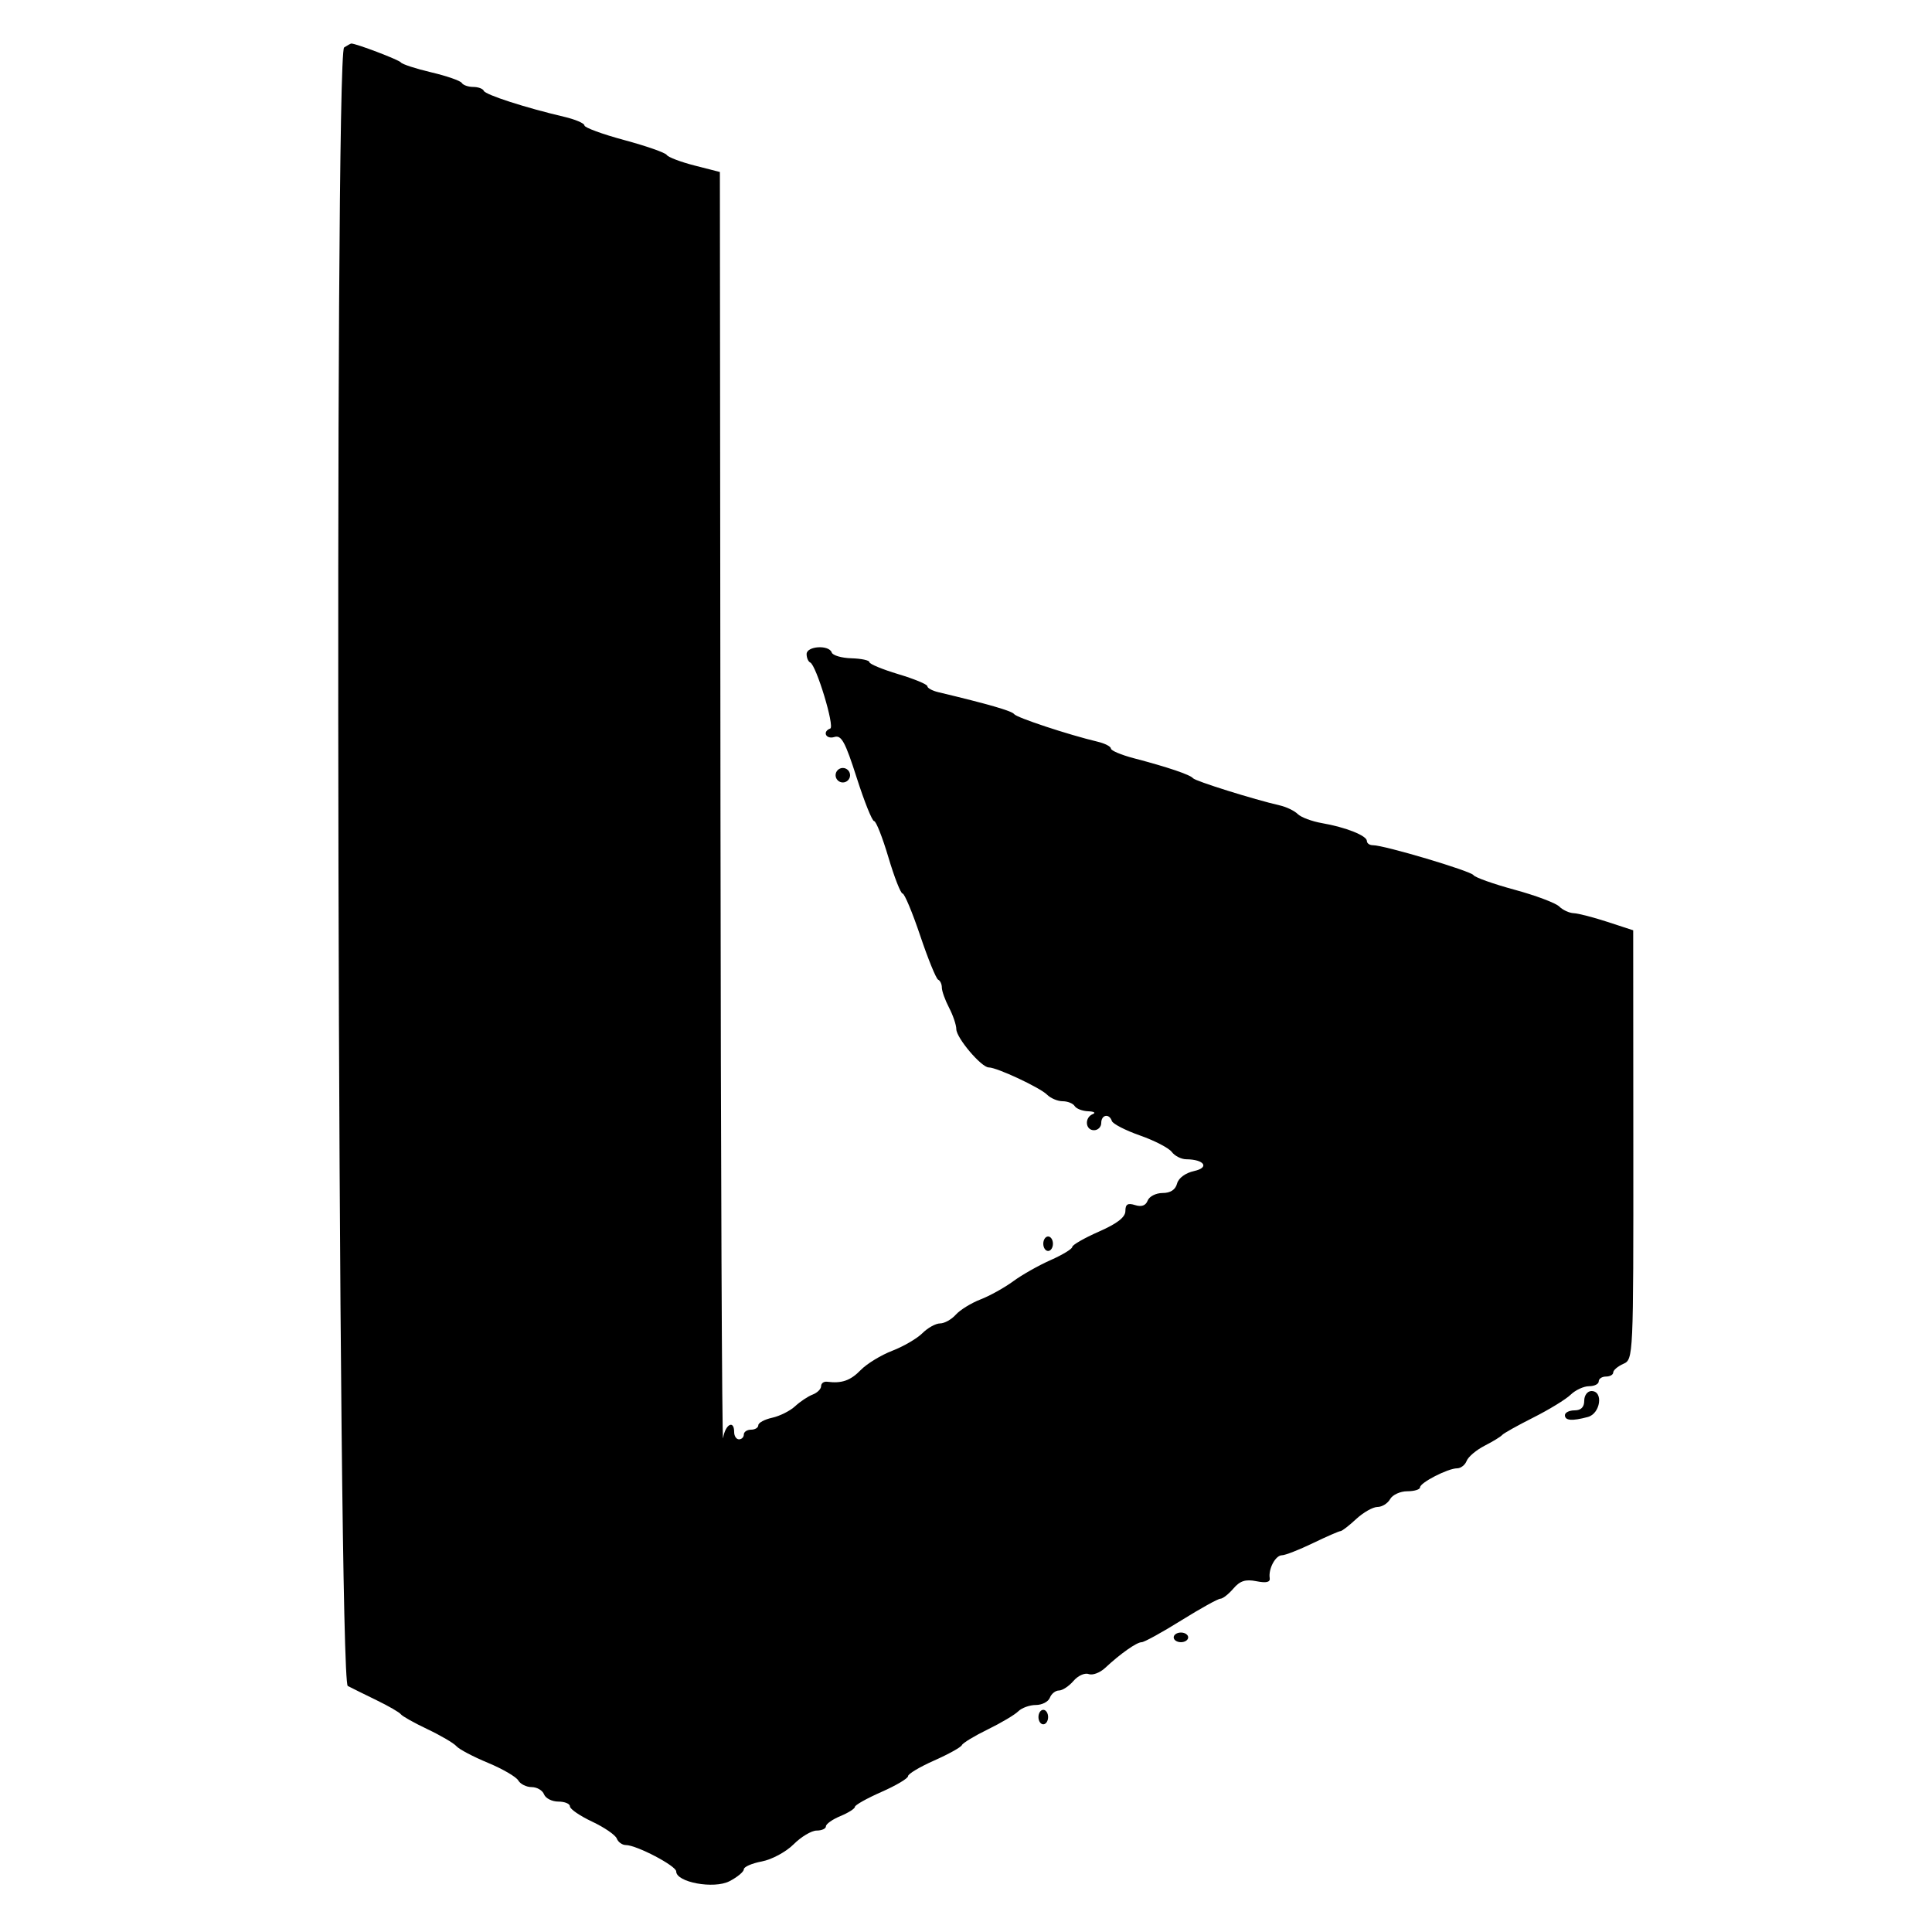
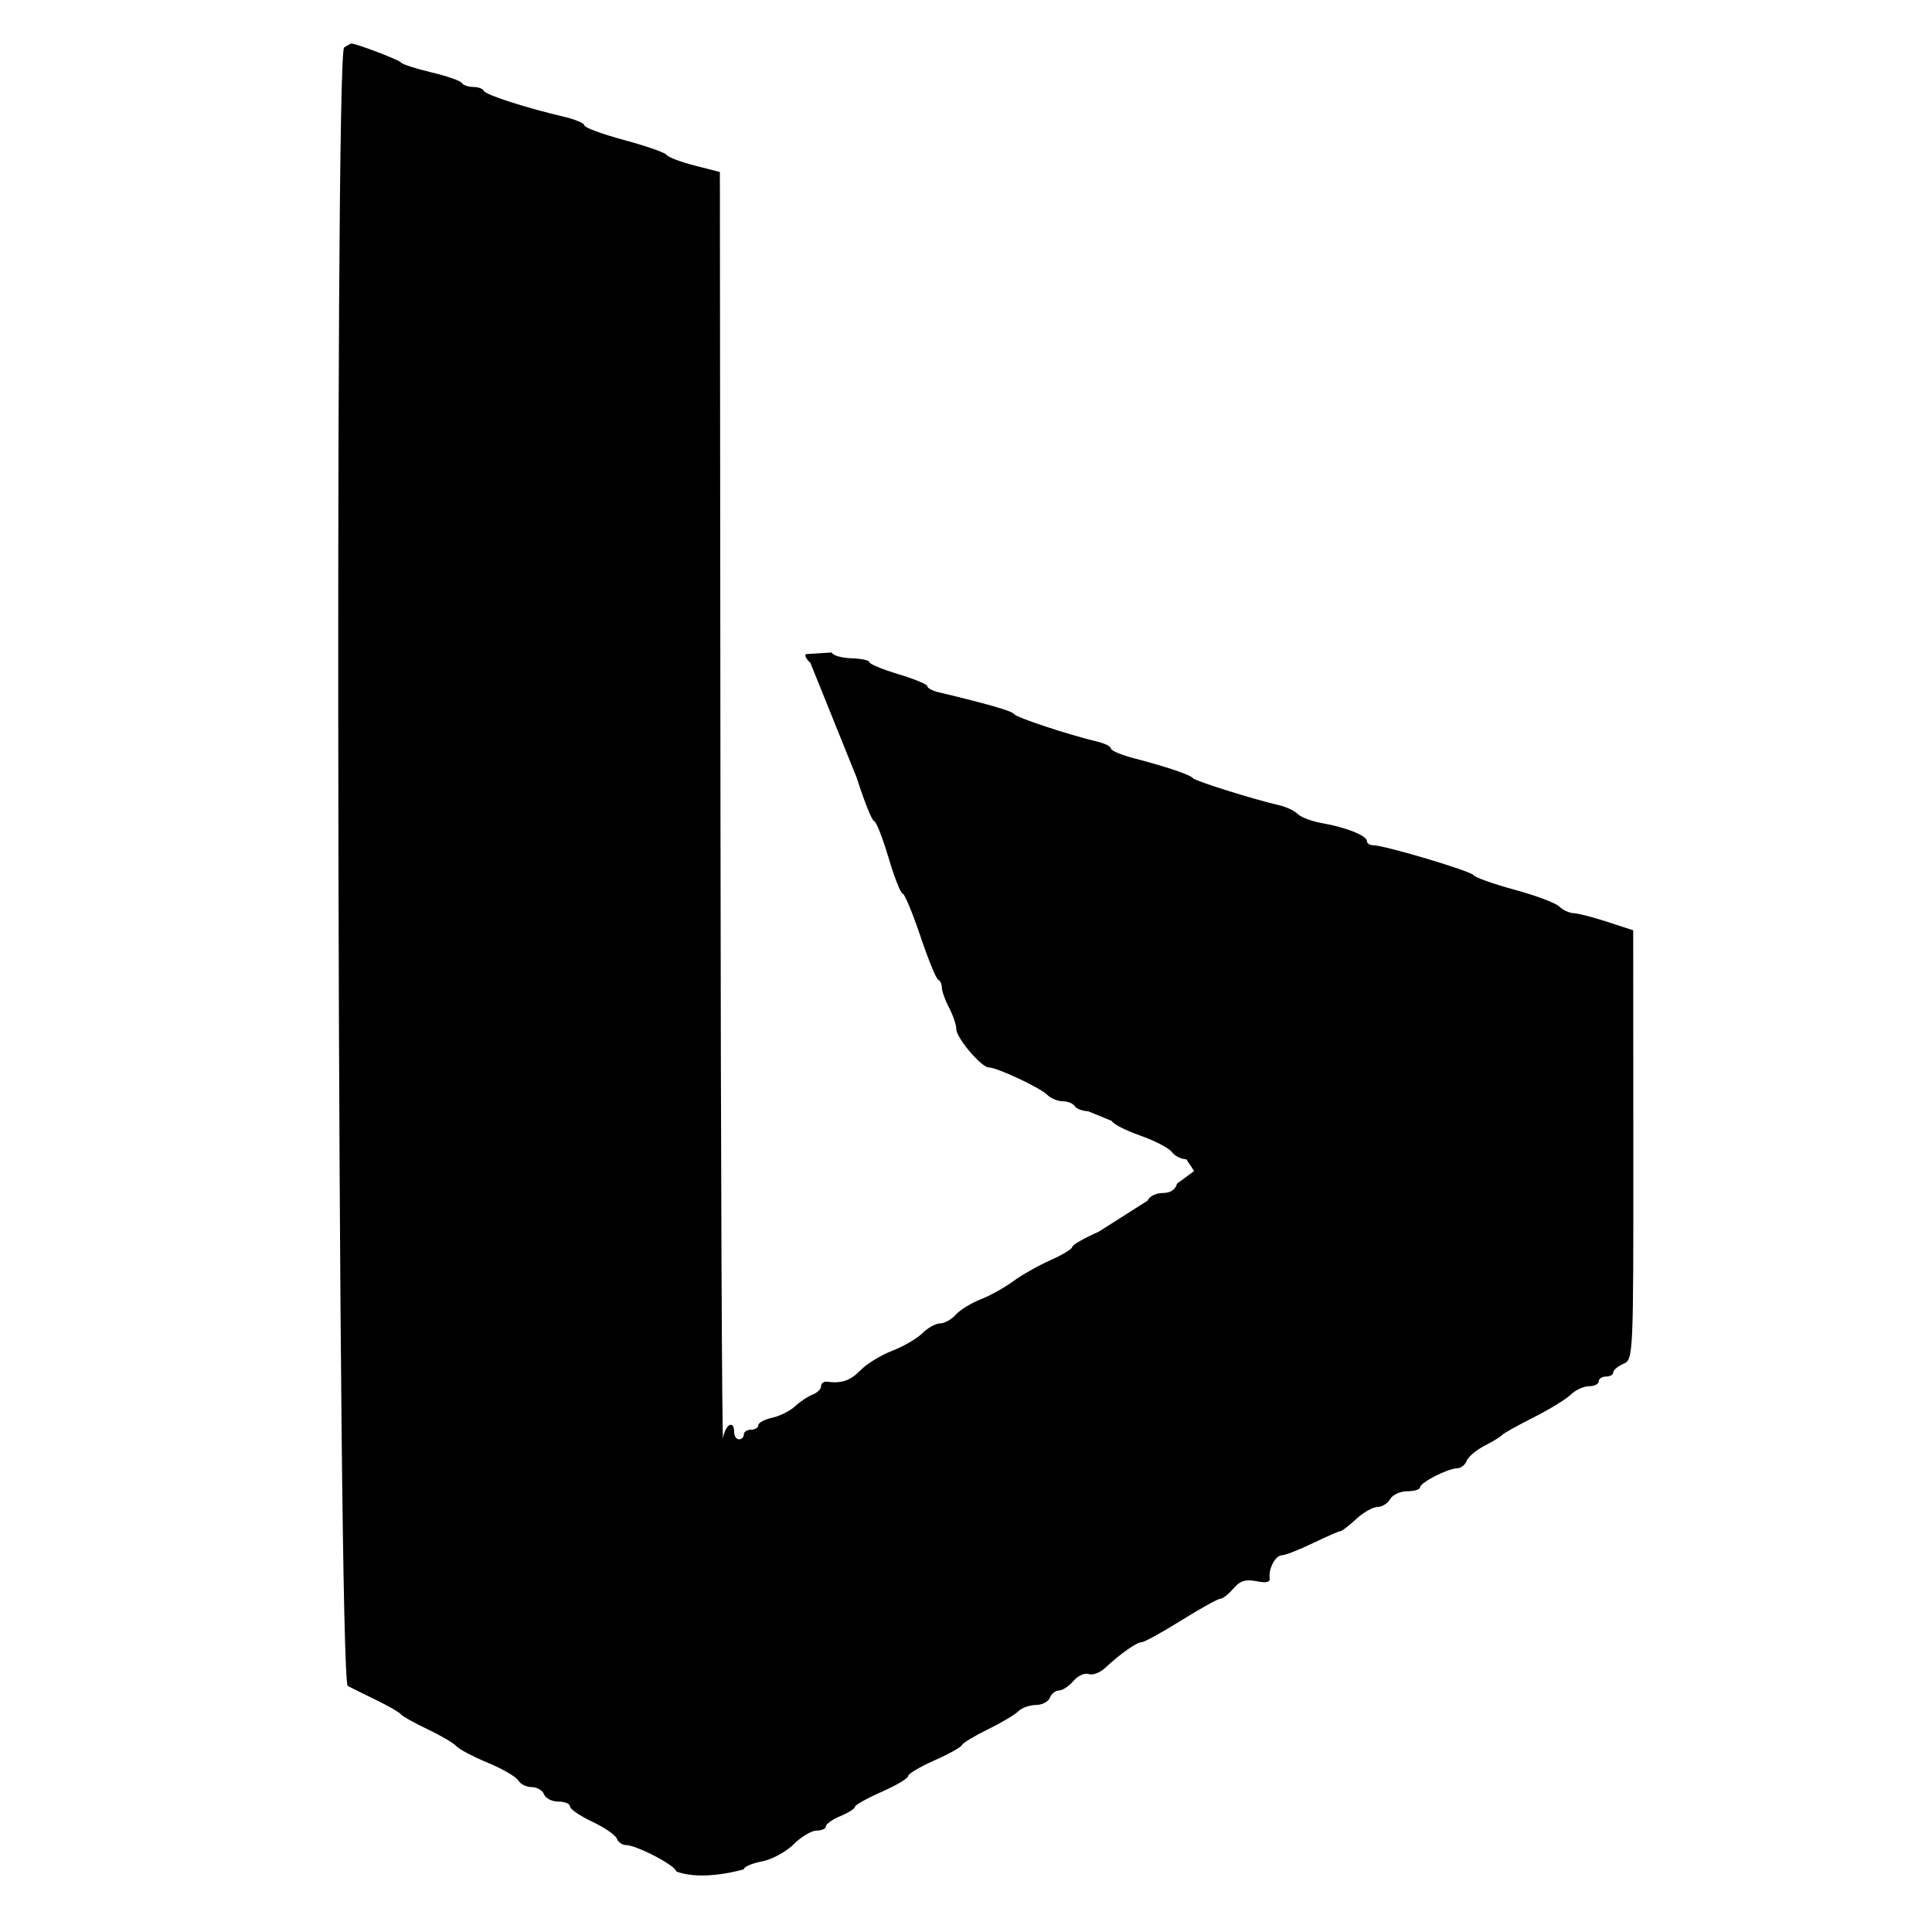
- <svg xmlns="http://www.w3.org/2000/svg" id="svg" version="1.1" width="400" height="400" style="display: block;">
+ <svg xmlns="http://www.w3.org/2000/svg" style="display: block;" height="400" width="400" version="1.1" id="svg">
+   <defs id="defs7" />
  <g id="svgg">
-     <path id="path0" d="M71.247 9.826 C 69.189 11.133,69.936 347.989,72.000 349.061 C 72.825 349.490,75.525 350.826,78.000 352.030 C 80.475 353.234,82.725 354.538,83.000 354.928 C 83.275 355.319,85.750 356.706,88.500 358.011 C 91.250 359.317,93.950 360.902,94.500 361.534 C 95.050 362.167,97.975 363.710,101.000 364.963 C 104.025 366.217,106.860 367.863,107.300 368.621 C 107.740 369.380,108.991 370.000,110.081 370.000 C 111.171 370.000,112.322 370.675,112.638 371.500 C 112.955 372.325,114.291 373.000,115.607 373.000 C 116.923 373.000,118.000 373.448,118.000 373.995 C 118.000 374.542,120.065 375.961,122.590 377.147 C 125.114 378.334,127.412 379.911,127.697 380.652 C 127.981 381.394,128.829 382.000,129.580 382.000 C 131.785 382.000,140.000 386.301,140.000 387.456 C 140.000 389.714,147.806 391.152,151.025 389.487 C 152.661 388.641,154.000 387.531,154.000 387.020 C 154.000 386.509,155.679 385.776,157.732 385.391 C 159.788 385.005,162.741 383.413,164.309 381.845 C 165.873 380.280,168.019 379.000,169.077 379.000 C 170.135 379.000,171.000 378.605,171.000 378.121 C 171.000 377.638,172.350 376.683,174.000 376.000 C 175.650 375.317,177.000 374.457,177.000 374.089 C 177.000 373.722,179.475 372.332,182.500 371.000 C 185.525 369.668,188.000 368.199,188.000 367.734 C 188.000 367.270,190.429 365.816,193.397 364.503 C 196.366 363.190,198.953 361.752,199.147 361.308 C 199.341 360.864,201.750 359.403,204.500 358.061 C 207.250 356.720,210.095 355.033,210.821 354.311 C 211.548 353.590,213.188 353.000,214.464 353.000 C 215.741 353.000,217.045 352.325,217.362 351.500 C 217.678 350.675,218.526 350.000,219.246 350.000 C 219.966 350.000,221.318 349.109,222.250 348.021 C 223.182 346.932,224.597 346.292,225.395 346.598 C 226.193 346.904,227.727 346.332,228.804 345.327 C 231.982 342.363,235.337 340.000,236.369 340.000 C 236.899 340.000,240.581 337.975,244.552 335.500 C 248.523 333.025,252.173 331.000,252.664 331.000 C 253.154 331.000,254.368 330.051,255.361 328.892 C 256.733 327.289,257.876 326.925,260.123 327.375 C 262.166 327.783,263.019 327.585,262.882 326.733 C 262.575 324.814,264.083 322.000,265.420 322.000 C 266.083 322.000,268.958 320.875,271.808 319.500 C 274.658 318.125,277.237 317.000,277.539 317.000 C 277.840 317.000,279.301 315.875,280.783 314.500 C 282.266 313.125,284.249 312.000,285.190 312.000 C 286.131 312.000,287.310 311.269,287.810 310.375 C 288.310 309.481,289.908 308.750,291.360 308.750 C 292.812 308.750,294.000 308.389,294.000 307.948 C 294.000 306.969,299.778 304.000,301.685 304.000 C 302.443 304.000,303.328 303.308,303.653 302.463 C 303.977 301.618,305.650 300.205,307.371 299.323 C 309.092 298.442,310.725 297.444,311.000 297.105 C 311.275 296.766,314.176 295.142,317.447 293.495 C 320.718 291.848,324.206 289.713,325.197 288.750 C 326.189 287.788,327.900 287.000,329.000 287.000 C 330.100 287.000,331.000 286.550,331.000 286.000 C 331.000 285.450,331.675 285.000,332.500 285.000 C 333.325 285.000,334.000 284.619,334.000 284.153 C 334.000 283.687,334.942 282.885,336.093 282.372 C 338.173 281.444,338.186 281.145,338.161 237.023 L 338.136 192.608 332.818 190.870 C 329.893 189.914,326.745 189.103,325.821 189.066 C 324.898 189.030,323.548 188.407,322.821 187.681 C 322.095 186.956,317.935 185.394,313.577 184.210 C 309.219 183.026,305.394 181.668,305.077 181.191 C 304.495 180.315,286.568 174.981,284.250 174.993 C 283.563 174.997,283.000 174.605,283.000 174.121 C 283.000 173.013,278.647 171.281,273.701 170.420 C 271.611 170.057,269.354 169.211,268.683 168.541 C 268.013 167.870,266.348 167.066,264.982 166.753 C 259.603 165.520,247.472 161.723,247.000 161.124 C 246.432 160.403,241.722 158.812,234.750 156.985 C 232.137 156.300,230.000 155.397,230.000 154.978 C 230.000 154.560,228.763 153.922,227.250 153.562 C 221.202 152.123,210.468 148.575,209.965 147.849 C 209.510 147.193,204.691 145.799,194.250 143.304 C 193.012 143.009,192.000 142.454,192.000 142.073 C 192.000 141.691,189.300 140.570,186.000 139.581 C 182.700 138.593,180.000 137.472,180.000 137.090 C 180.000 136.709,178.326 136.349,176.281 136.291 C 174.235 136.233,172.398 135.694,172.198 135.093 C 171.652 133.457,167.000 133.747,167.000 135.417 C 167.000 136.196,167.338 136.983,167.752 137.167 C 168.995 137.718,172.863 150.474,171.896 150.833 C 170.194 151.467,171.005 153.133,172.750 152.589 C 174.202 152.135,174.989 153.571,177.370 161.021 C 178.949 165.960,180.571 170.000,180.975 170.000 C 181.378 170.000,182.711 173.375,183.935 177.500 C 185.160 181.625,186.482 185.000,186.874 185.000 C 187.265 185.000,188.910 188.938,190.529 193.750 C 192.148 198.563,193.816 202.650,194.236 202.833 C 194.656 203.017,195.000 203.753,195.000 204.469 C 195.000 205.185,195.672 207.060,196.494 208.636 C 197.315 210.211,197.990 212.206,197.994 213.070 C 198.001 214.887,203.180 221.000,204.712 221.000 C 206.393 221.000,215.309 225.166,216.783 226.641 C 217.531 227.388,218.984 228.000,220.012 228.000 C 221.041 228.000,222.160 228.450,222.500 229.000 C 222.840 229.550,224.104 230.036,225.309 230.079 C 226.514 230.122,226.938 230.385,226.250 230.662 C 224.492 231.372,224.688 234.000,226.500 234.000 C 227.325 234.000,228.000 233.325,228.000 232.500 C 228.000 230.775,229.655 230.464,230.196 232.087 C 230.395 232.685,233.020 234.037,236.029 235.091 C 239.038 236.146,242.000 237.682,242.610 238.505 C 243.221 239.327,244.571 240.007,245.610 240.015 C 249.350 240.046,250.478 241.736,247.235 242.448 C 245.431 242.845,243.998 243.901,243.695 245.057 C 243.364 246.324,242.322 247.000,240.701 247.000 C 239.333 247.000,237.943 247.706,237.612 248.569 C 237.212 249.612,236.337 249.924,235.005 249.502 C 233.490 249.021,233.000 249.319,233.000 250.722 C 233.000 252.012,231.322 253.317,227.500 255.000 C 224.475 256.332,222.000 257.756,222.000 258.164 C 222.000 258.572,219.982 259.799,217.517 260.890 C 215.051 261.980,211.563 263.954,209.767 265.277 C 207.970 266.599,204.925 268.290,203.000 269.035 C 201.075 269.780,198.772 271.202,197.883 272.195 C 196.993 273.188,195.531 274.000,194.633 274.000 C 193.735 274.000,192.094 274.906,190.987 276.013 C 189.879 277.121,187.067 278.762,184.737 279.660 C 182.406 280.558,179.469 282.352,178.210 283.646 C 176.071 285.844,174.281 286.468,171.250 286.075 C 170.563 285.985,170.000 286.396,170.000 286.988 C 170.000 287.579,169.213 288.363,168.250 288.731 C 167.287 289.098,165.652 290.187,164.615 291.150 C 163.578 292.113,161.441 293.184,159.865 293.530 C 158.289 293.876,157.000 294.573,157.000 295.079 C 157.000 295.586,156.325 296.000,155.500 296.000 C 154.675 296.000,154.000 296.450,154.000 297.000 C 154.000 297.550,153.550 298.000,153.000 298.000 C 152.450 298.000,152.000 297.325,152.000 296.500 C 152.000 293.877,150.150 294.887,149.711 297.750 C 149.479 299.262,149.234 240.900,149.166 168.056 L 149.044 35.611 143.810 34.272 C 140.931 33.535,138.334 32.548,138.038 32.078 C 137.742 31.608,133.787 30.224,129.250 29.002 C 124.713 27.780,121.000 26.417,121.000 25.971 C 121.000 25.526,119.088 24.715,116.750 24.168 C 108.836 22.317,100.502 19.624,100.167 18.810 C 99.983 18.365,98.997 18.000,97.976 18.000 C 96.954 18.000,95.887 17.627,95.606 17.171 C 95.324 16.715,92.485 15.729,89.297 14.979 C 86.108 14.230,83.275 13.306,83.000 12.926 C 82.605 12.380,73.592 8.953,72.715 9.015 C 72.597 9.024,71.936 9.389,71.247 9.826 M173.000 160.500 C 173.000 161.325,173.675 162.000,174.500 162.000 C 175.325 162.000,176.000 161.325,176.000 160.500 C 176.000 159.675,175.325 159.000,174.500 159.000 C 173.675 159.000,173.000 159.675,173.000 160.500 M216.000 257.500 C 216.000 258.325,216.450 259.000,217.000 259.000 C 217.550 259.000,218.000 258.325,218.000 257.500 C 218.000 256.675,217.550 256.000,217.000 256.000 C 216.450 256.000,216.000 256.675,216.000 257.500 M328.000 290.000 C 328.000 291.333,327.333 292.000,326.000 292.000 C 324.900 292.000,324.000 292.450,324.000 293.000 C 324.000 294.133,325.473 294.248,328.750 293.370 C 331.367 292.668,332.019 288.000,329.500 288.000 C 328.667 288.000,328.000 288.889,328.000 290.000 M243.000 339.000 C 243.000 339.550,243.675 340.000,244.500 340.000 C 245.325 340.000,246.000 339.550,246.000 339.000 C 246.000 338.450,245.325 338.000,244.500 338.000 C 243.675 338.000,243.000 338.450,243.000 339.000 M215.000 355.500 C 215.000 356.325,215.450 357.000,216.000 357.000 C 216.550 357.000,217.000 356.325,217.000 355.500 C 217.000 354.675,216.550 354.000,216.000 354.000 C 215.450 354.000,215.000 354.675,215.000 355.500 " stroke="none" fill="#000000" fill-rule="evenodd" />
+     <path style="fill:#000000;fill-rule:evenodd;stroke:none" d="m 71.247,9.826 c -2.058,1.307 -1.311,338.163 0.753,339.235 0.825,0.429 3.525,1.765 6,2.969 2.475,1.204 4.725,2.508 5,2.898 0.275,0.391 2.75,1.778 5.5,3.083 2.75,1.306 5.45,2.891 6,3.523 0.55,0.633 3.475,2.176 6.5,3.429 3.025,1.254 5.86,2.9 6.3,3.658 0.44,0.759 1.691,1.379 2.781,1.379 1.09,0 2.241,0.675 2.557,1.5 0.317,0.825 1.653,1.5 2.969,1.5 1.316,0 2.393,0.448 2.393,0.995 0,0.547 2.065,1.966 4.59,3.152 2.524,1.187 4.822,2.764 5.107,3.505 0.284,0.742 1.132,1.348 1.883,1.348 2.205,0 10.42,4.301 10.42,5.456 5.53,2.126 14,-0.436 14,-0.436 0,-0.511 1.679,-1.244 3.732,-1.629 2.056,-0.386 5.009,-1.978 6.577,-3.546 1.564,-1.565 3.71,-2.845 4.768,-2.845 1.058,0 1.923,-0.395 1.923,-0.879 0,-0.483 1.35,-1.438 3,-2.121 1.65,-0.683 3,-1.543 3,-1.911 0,-0.367 2.475,-1.757 5.5,-3.089 3.025,-1.332 5.5,-2.801 5.5,-3.266 0,-0.464 2.429,-1.918 5.397,-3.231 2.969,-1.313 5.556,-2.751 5.75,-3.195 0.194,-0.444 2.603,-1.905 5.353,-3.247 2.75,-1.341 5.595,-3.028 6.321,-3.75 0.727,-0.721 2.367,-1.311 3.643,-1.311 1.277,0 2.581,-0.675 2.898,-1.5 0.316,-0.825 1.164,-1.5 1.884,-1.5 0.72,0 2.072,-0.891 3.004,-1.979 0.932,-1.089 2.347,-1.729 3.145,-1.423 0.798,0.306 2.332,-0.266 3.409,-1.271 3.178,-2.964 6.533,-5.327 7.565,-5.327 0.53,0 4.212,-2.025 8.183,-4.5 3.971,-2.475 7.621,-4.5 8.112,-4.5 0.49,0 1.704,-0.949 2.697,-2.108 1.372,-1.603 2.515,-1.967 4.762,-1.517 2.043,0.408 2.896,0.21 2.759,-0.642 -0.307,-1.919 1.201,-4.733 2.538,-4.733 0.663,0 3.538,-1.125 6.388,-2.5 2.85,-1.375 5.429,-2.5 5.731,-2.5 0.301,0 1.762,-1.125 3.244,-2.5 1.483,-1.375 3.466,-2.5 4.407,-2.5 0.941,0 2.12,-0.731 2.62,-1.625 0.5,-0.894 2.098,-1.625 3.55,-1.625 1.452,0 2.64,-0.361 2.64,-0.802 0,-0.979 5.778,-3.948 7.685,-3.948 0.758,0 1.643,-0.692 1.968,-1.537 0.324,-0.845 1.997,-2.258 3.718,-3.14 1.721,-0.881 3.354,-1.879 3.629,-2.218 0.275,-0.339 3.176,-1.963 6.447,-3.61 3.271,-1.647 6.759,-3.782 7.75,-4.745 0.992,-0.962 2.703,-1.75 3.803,-1.75 1.1,0 2,-0.45 2,-1 0,-0.55 0.675,-1 1.5,-1 0.825,0 1.5,-0.381 1.5,-0.847 0,-0.466 0.942,-1.268 2.093,-1.781 2.08,-0.928 2.093,-1.227 2.068,-45.349 l -0.025,-44.415 -5.318,-1.738 c -2.925,-0.956 -6.073,-1.767 -6.997,-1.804 -0.923,-0.036 -2.273,-0.659 -3,-1.385 -0.726,-0.725 -4.886,-2.287 -9.244,-3.471 -4.358,-1.184 -8.183,-2.542 -8.5,-3.019 -0.582,-0.876 -18.509,-6.21 -20.827,-6.198 -0.687,0.004 -1.25,-0.388 -1.25,-0.872 0,-1.108 -4.353,-2.84 -9.299,-3.701 -2.09,-0.363 -4.347,-1.209 -5.018,-1.879 -0.67,-0.671 -2.335,-1.475 -3.701,-1.788 -5.379,-1.233 -17.51,-5.03 -17.982,-5.629 -0.568,-0.721 -5.278,-2.312 -12.25,-4.139 -2.613,-0.685 -4.75,-1.588 -4.75,-2.007 0,-0.418 -1.237,-1.056 -2.75,-1.416 -6.048,-1.439 -16.782,-4.987 -17.285,-5.713 -0.455,-0.656 -5.274,-2.05 -15.715,-4.545 -1.238,-0.295 -2.25,-0.85 -2.25,-1.231 0,-0.382 -2.7,-1.503 -6,-2.492 -3.3,-0.988 -6,-2.109 -6,-2.491 0,-0.381 -1.674,-0.741 -3.719,-0.799 -2.046,-0.058 -3.883,-0.597 -4.083,-1.198 L 167,135.417 c -0.777,0.049 0.338,1.566 0.752,1.75 l 9.618,23.854 c 1.579,4.939 3.201,8.979 3.605,8.979 0.403,0 1.736,3.375 2.96,7.5 1.225,4.125 2.547,7.5 2.939,7.5 0.391,0 2.036,3.938 3.655,8.75 1.619,4.813 3.287,8.9 3.707,9.083 0.42,0.184 0.764,0.92 0.764,1.636 0,0.716 0.672,2.591 1.494,4.167 0.821,1.575 1.496,3.57 1.5,4.434 0.007,1.817 5.186,7.93 6.718,7.93 1.681,0 10.597,4.166 12.071,5.641 0.748,0.747 2.201,1.359 3.229,1.359 1.029,0 2.148,0.45 2.488,1 0.34,0.55 1.604,1.036 2.809,1.079 l 4.887,2.008 c 0.199,0.598 2.824,1.95 5.833,3.004 3.009,1.055 5.971,2.591 6.581,3.414 0.611,0.822 1.961,1.502 3,1.51 l 1.625,2.433 -3.54,2.609 c -0.331,1.267 -1.373,1.943 -2.994,1.943 -1.368,0 -2.758,0.706 -3.089,1.569 L 227.5,255 c -3.025,1.332 -5.5,2.756 -5.5,3.164 0,0.408 -2.018,1.635 -4.483,2.726 -2.466,1.09 -5.954,3.064 -7.75,4.387 -1.797,1.322 -4.842,3.013 -6.767,3.758 -1.925,0.745 -4.228,2.167 -5.117,3.16 -0.89,0.993 -2.352,1.805 -3.25,1.805 -0.898,0 -2.539,0.906 -3.646,2.013 -1.108,1.108 -3.92,2.749 -6.25,3.647 -2.331,0.898 -5.268,2.692 -6.527,3.986 -2.139,2.198 -3.929,2.822 -6.96,2.429 -0.687,-0.09 -1.25,0.321 -1.25,0.913 0,0.591 -0.787,1.375 -1.75,1.743 -0.963,0.367 -2.598,1.456 -3.635,2.419 -1.037,0.963 -3.174,2.034 -4.75,2.38 -1.576,0.346 -2.865,1.043 -2.865,1.549 0,0.507 -0.675,0.921 -1.5,0.921 -0.825,0 -1.5,0.45 -1.5,1 0,0.55 -0.45,1 -1,1 -0.55,0 -1,-0.675 -1,-1.5 0,-2.623 -1.85,-1.613 -2.289,1.25 -0.232,1.512 -0.477,-56.85 -0.545,-129.694 L 149.044,35.611 143.81,34.272 c -2.879,-0.737 -5.476,-1.724 -5.772,-2.194 -0.296,-0.47 -4.251,-1.854 -8.788,-3.076 C 124.713,27.78 121,26.417 121,25.971 121,25.526 119.088,24.715 116.75,24.168 108.836,22.317 100.502,19.624 100.167,18.81 99.983,18.365 98.997,18 97.976,18 96.954,18 95.887,17.627 95.606,17.171 95.324,16.715 92.485,15.729 89.297,14.979 86.108,14.23 83.275,13.306 83,12.926 82.605,12.38 73.592,8.953 72.715,9.015 72.597,9.024 71.936,9.389 71.247,9.826" id="path0" />
  </g>
</svg>
